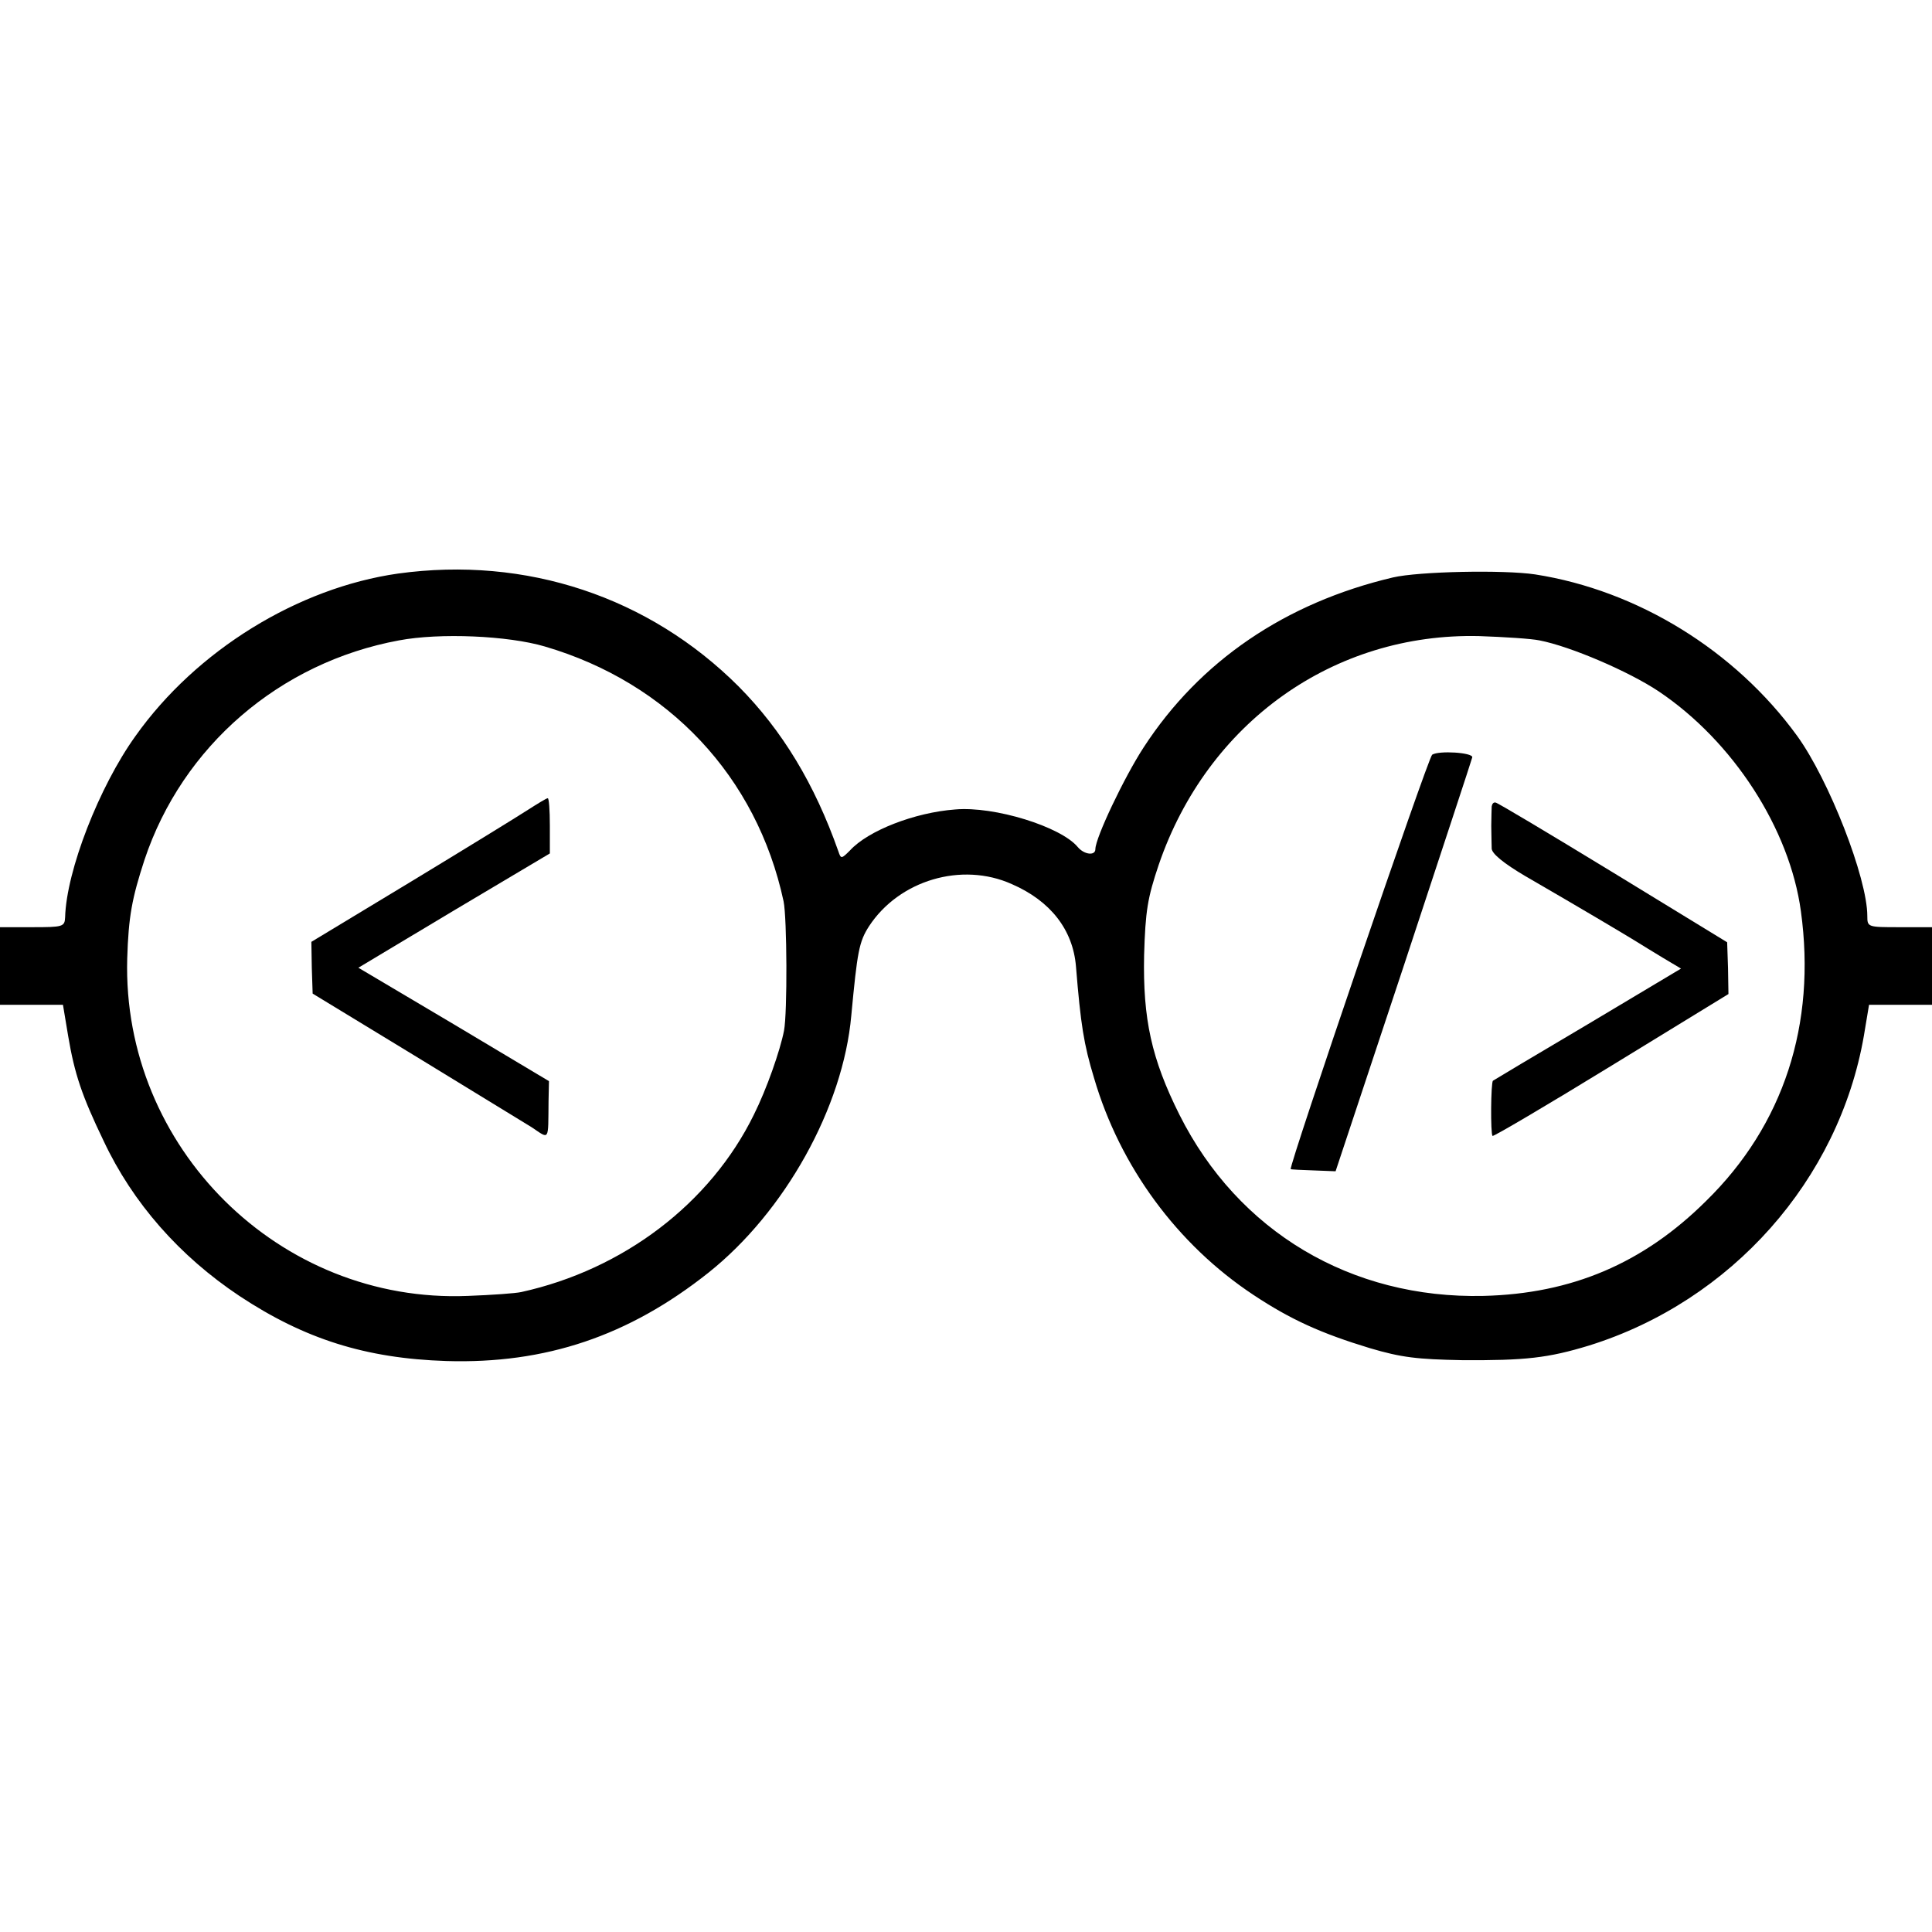
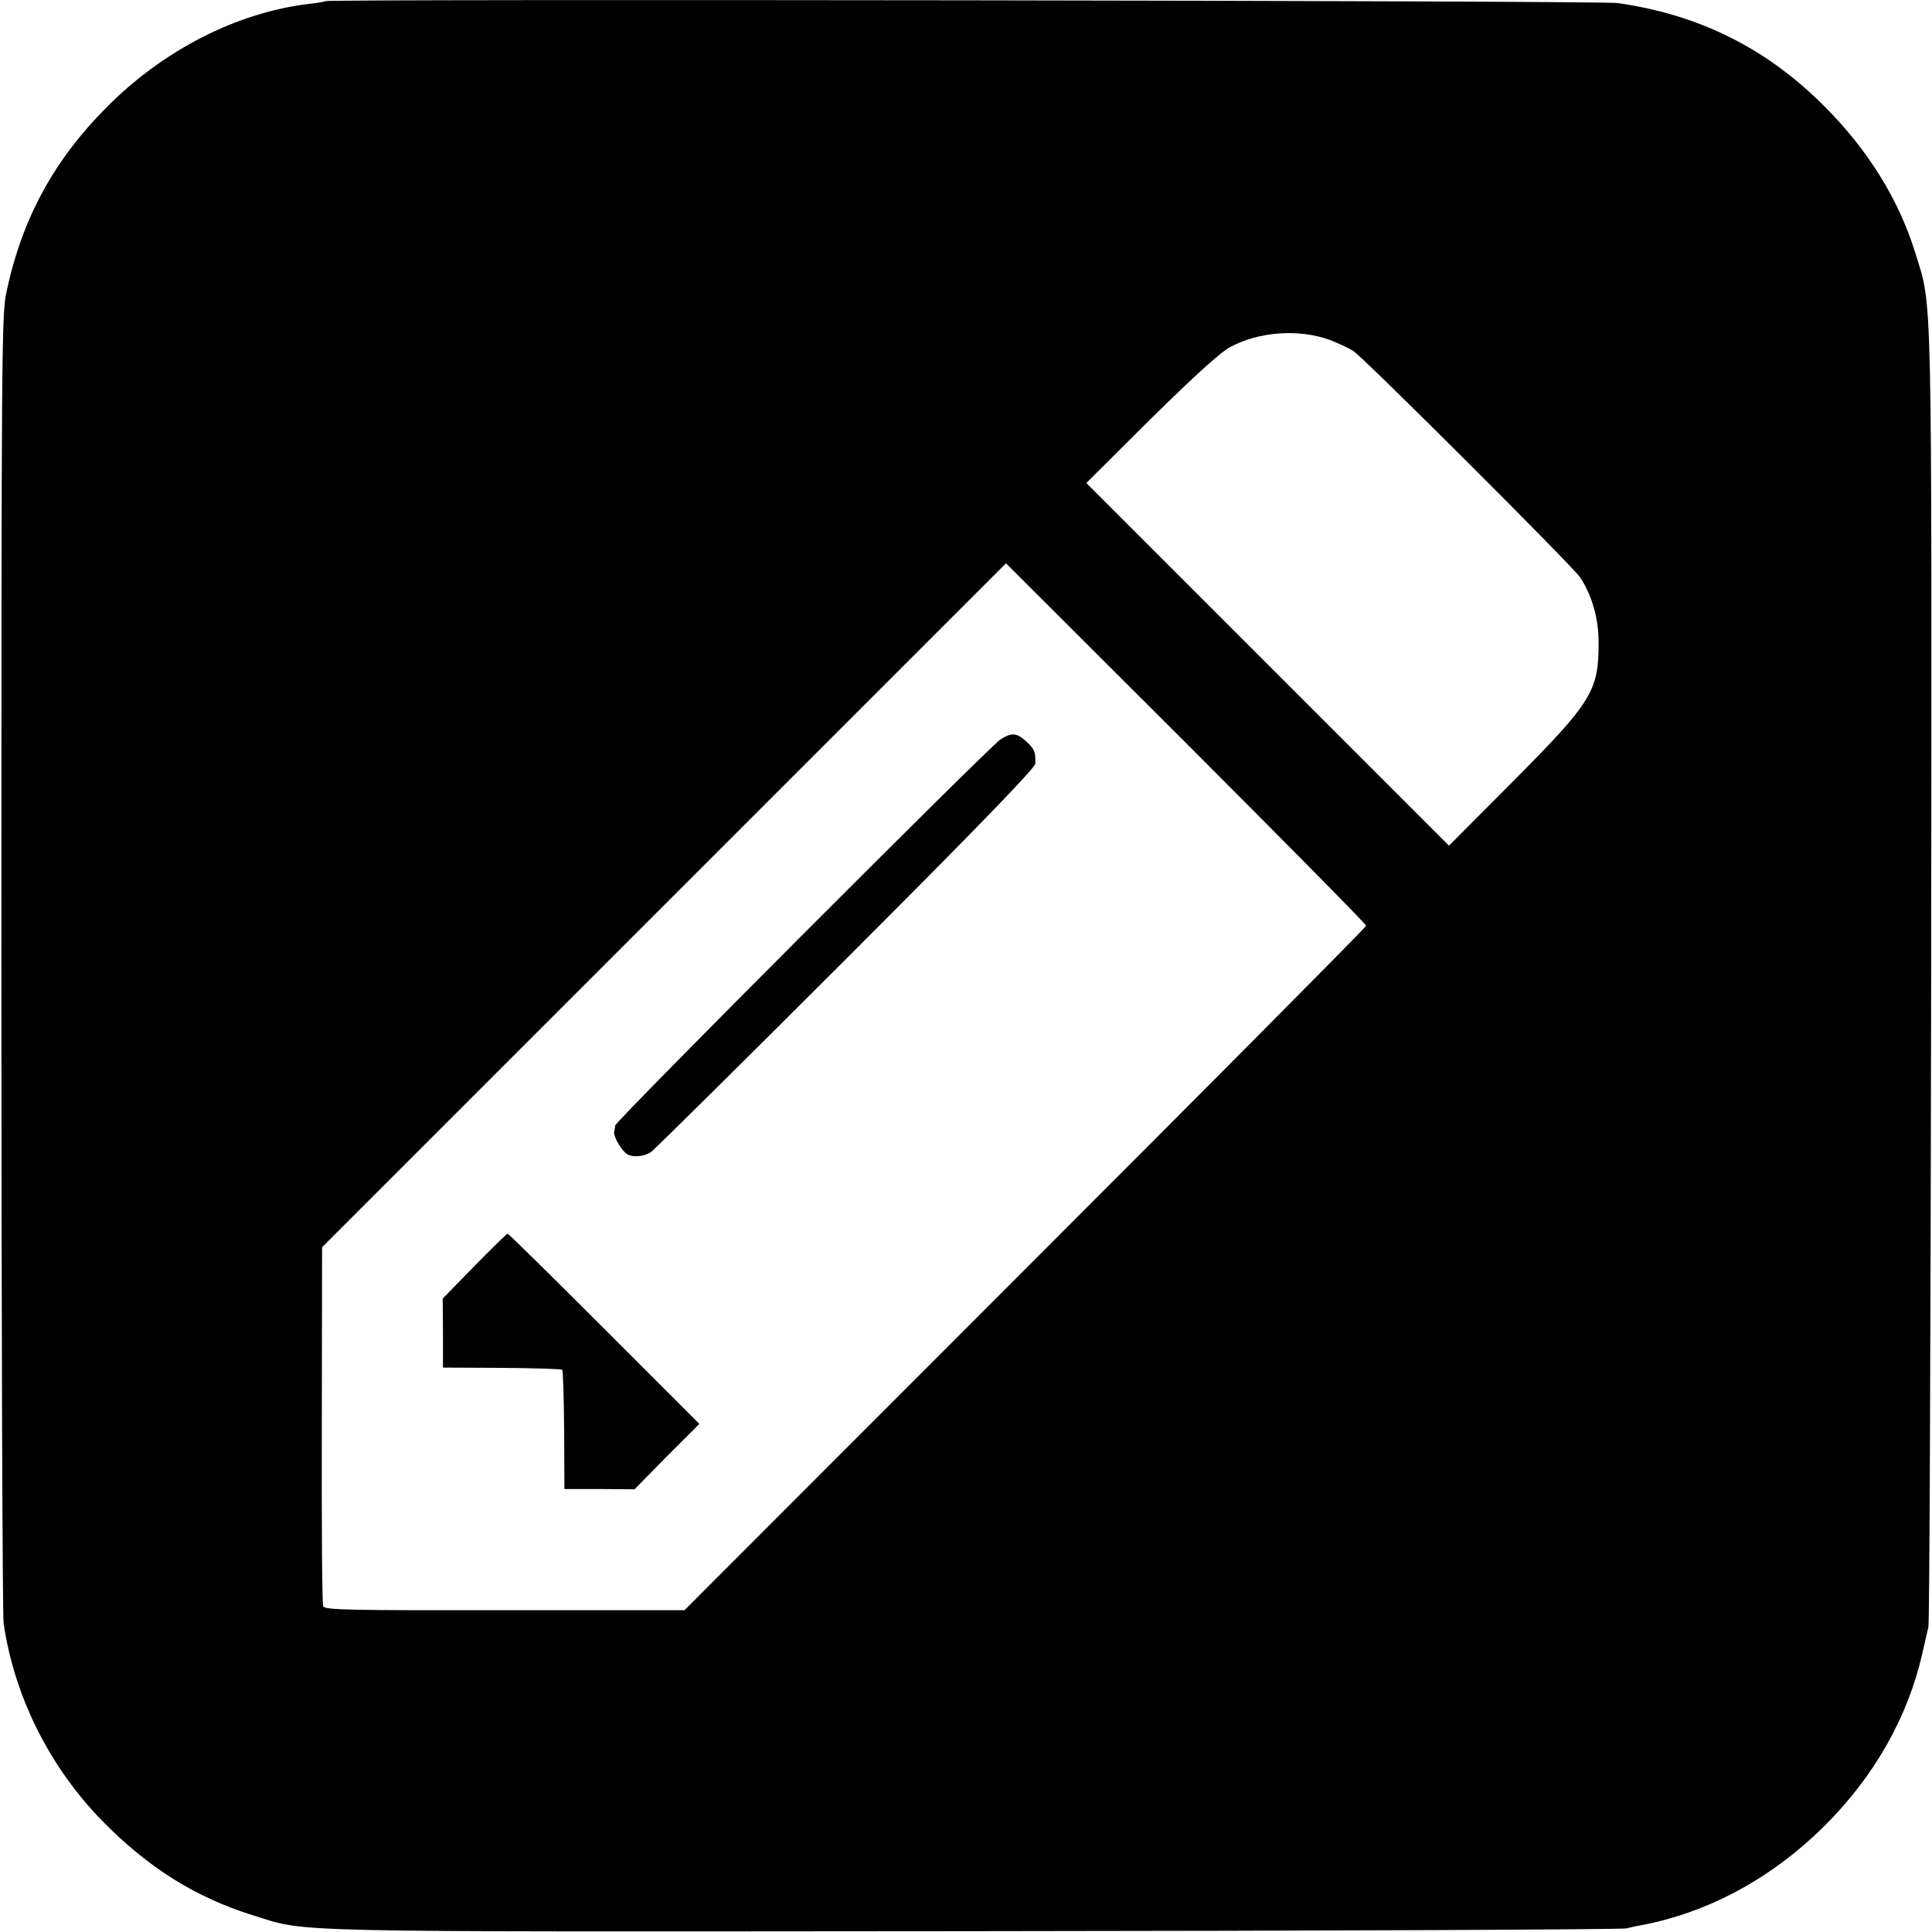
- <svg xmlns="http://www.w3.org/2000/svg" version="1.0" width="448pt" height="448pt" viewBox="0 0 448 448" preserveAspectRatio="xMidYMid meet">
-   <g transform="translate(0,448) scale(0.1,-0.1)" fill="#000000" stroke="none">
-     <path d="M923 3150 c-232 -33 -468 -178 -609 -377 -84 -117 -160 -312 -163 -420 -1 -22 -5 -23 -76 -23 l-75 0 0 -90 0 -90 73 0 73 0 12 -72 c15 -89 32 -139 82 -243 68 -145 177 -268 315 -360 151 -100 293 -145 480 -151 230 -7 423 58 608 205 177 141 312 383 331 596 14 149 18 171 41 207 70 107 215 150 331 98 90 -39 142 -106 149 -191 11 -135 18 -180 42 -259 60 -205 193 -386 370 -503 86 -57 157 -89 269 -123 74 -22 111 -26 214 -28 147 -1 200 5 295 34 330 103 579 384 637 718 l12 72 73 0 73 0 0 90 0 90 -75 0 c-74 0 -75 0 -75 26 0 88 -89 316 -163 418 -144 198 -370 337 -607 374 -73 11 -270 7 -330 -7 -250 -59 -448 -194 -578 -394 -45 -69 -112 -210 -112 -236 0 -16 -26 -13 -41 5 -39 47 -193 95 -284 87 -94 -7 -202 -49 -244 -95 -20 -20 -21 -20 -27 -2 -55 156 -130 280 -231 382 -208 208 -493 303 -790 262z m340 -169 c287 -84 492 -302 554 -591 8 -38 9 -259 1 -300 -9 -46 -40 -135 -70 -195 -101 -206 -303 -359 -539 -411 -13 -3 -69 -7 -124 -9 -437 -18 -802 344 -790 782 3 98 11 140 40 229 88 264 314 458 590 509 95 18 253 11 338 -14z m2307 14 c72 -14 207 -72 276 -118 173 -116 304 -319 330 -510 36 -262 -40 -496 -220 -672 -146 -145 -312 -215 -516 -220 -307 -7 -569 149 -705 420 -65 130 -85 222 -82 370 3 103 8 133 34 210 113 330 406 538 743 530 58 -2 121 -6 140 -10z" />
-     <path d="M1224 2602 c-23 -15 -145 -90 -272 -167 l-230 -139 1 -60 2 -60 235 -143 c129 -79 252 -154 273 -167 42 -28 38 -34 39 61 l1 46 -221 132 -221 131 222 133 222 132 0 65 c0 35 -2 64 -5 63 -3 0 -24 -13 -46 -27z" />
-     <path d="M3321 2730 c-9 -5 -334 -958 -328 -961 1 -1 25 -2 53 -3 l51 -2 158 476 c86 261 158 479 159 484 1 11 -77 16 -93 6z" />
-     <path d="M3459 2610 c0 -5 -1 -26 -1 -45 0 -19 1 -43 1 -53 1 -12 28 -34 77 -63 133 -77 227 -133 258 -152 11 -7 39 -24 62 -38 l42 -25 -216 -129 c-120 -71 -219 -130 -220 -131 -5 -3 -6 -124 -1 -128 2 -2 126 71 276 163 l271 166 -1 60 -2 60 -265 162 c-146 89 -268 162 -272 162 -5 1 -8 -3 -9 -9z" />
+ <svg xmlns="http://www.w3.org/2000/svg" version="1.0" width="700pt" height="700pt" viewBox="0 0 700 700" preserveAspectRatio="xMidYMid meet">
+   <g transform="translate(0,700) scale(0.1,-0.1)" fill="#000000" stroke="none">
+     <path d="M1179 6996 c-2 -2 -29 -7 -59 -10 -261 -31 -528 -167 -734 -375 -192 -193 -307 -405 -363 -671 -17 -80 -18 -214 -18 -2425 0 -1287 4 -2365 8 -2395 38 -265 166 -522 359 -719 166 -169 338 -276 543 -340 207 -64 51 -60 2615 -58 1284 1 2347 6 2363 10 15 4 37 9 50 11 244 45 476 170 668 361 179 178 300 391 353 620 9 39 19 84 23 100 4 17 8 1078 10 2360 2 2558 5 2415 -58 2620 -59 191 -170 370 -325 526 -212 214 -457 336 -754 378 -61 9 -4672 15 -4681 7z m3640 -1228 c31 -12 70 -30 86 -41 42 -29 796 -781 821 -820 42 -65 66 -148 66 -232 1 -178 -23 -217 -308 -504 l-234 -235 -657 657 -657 657 234 233 c161 158 252 241 288 260 104 56 250 66 361 25z m131 -2122 c0 -5 -556 -565 -1235 -1244 l-1235 -1236 -651 0 c-569 -1 -652 1 -658 14 -4 8 -6 304 -5 658 l1 643 1239 1239 1239 1239 653 -652 c358 -358 652 -656 652 -661z" />
+     <path d="M3625 4321 c-39 -25 -1395 -1383 -1396 -1399 -1 -6 -2 -18 -4 -24 -2 -14 20 -55 41 -75 18 -18 65 -16 94 4 13 10 332 325 707 700 472 472 683 690 684 706 2 41 -2 52 -32 80 -35 32 -53 34 -94 8z" />
+     <path d="M1719 2413 l-115 -118 1 -125 0 -125 213 -1 c117 -1 215 -4 219 -7 3 -3 6 -102 7 -219 l1 -213 127 0 127 -1 117 119 118 118 -344 344 c-190 190 -347 345 -351 345 -3 0 -57 -53 -120 -117z" />
  </g>
</svg>
